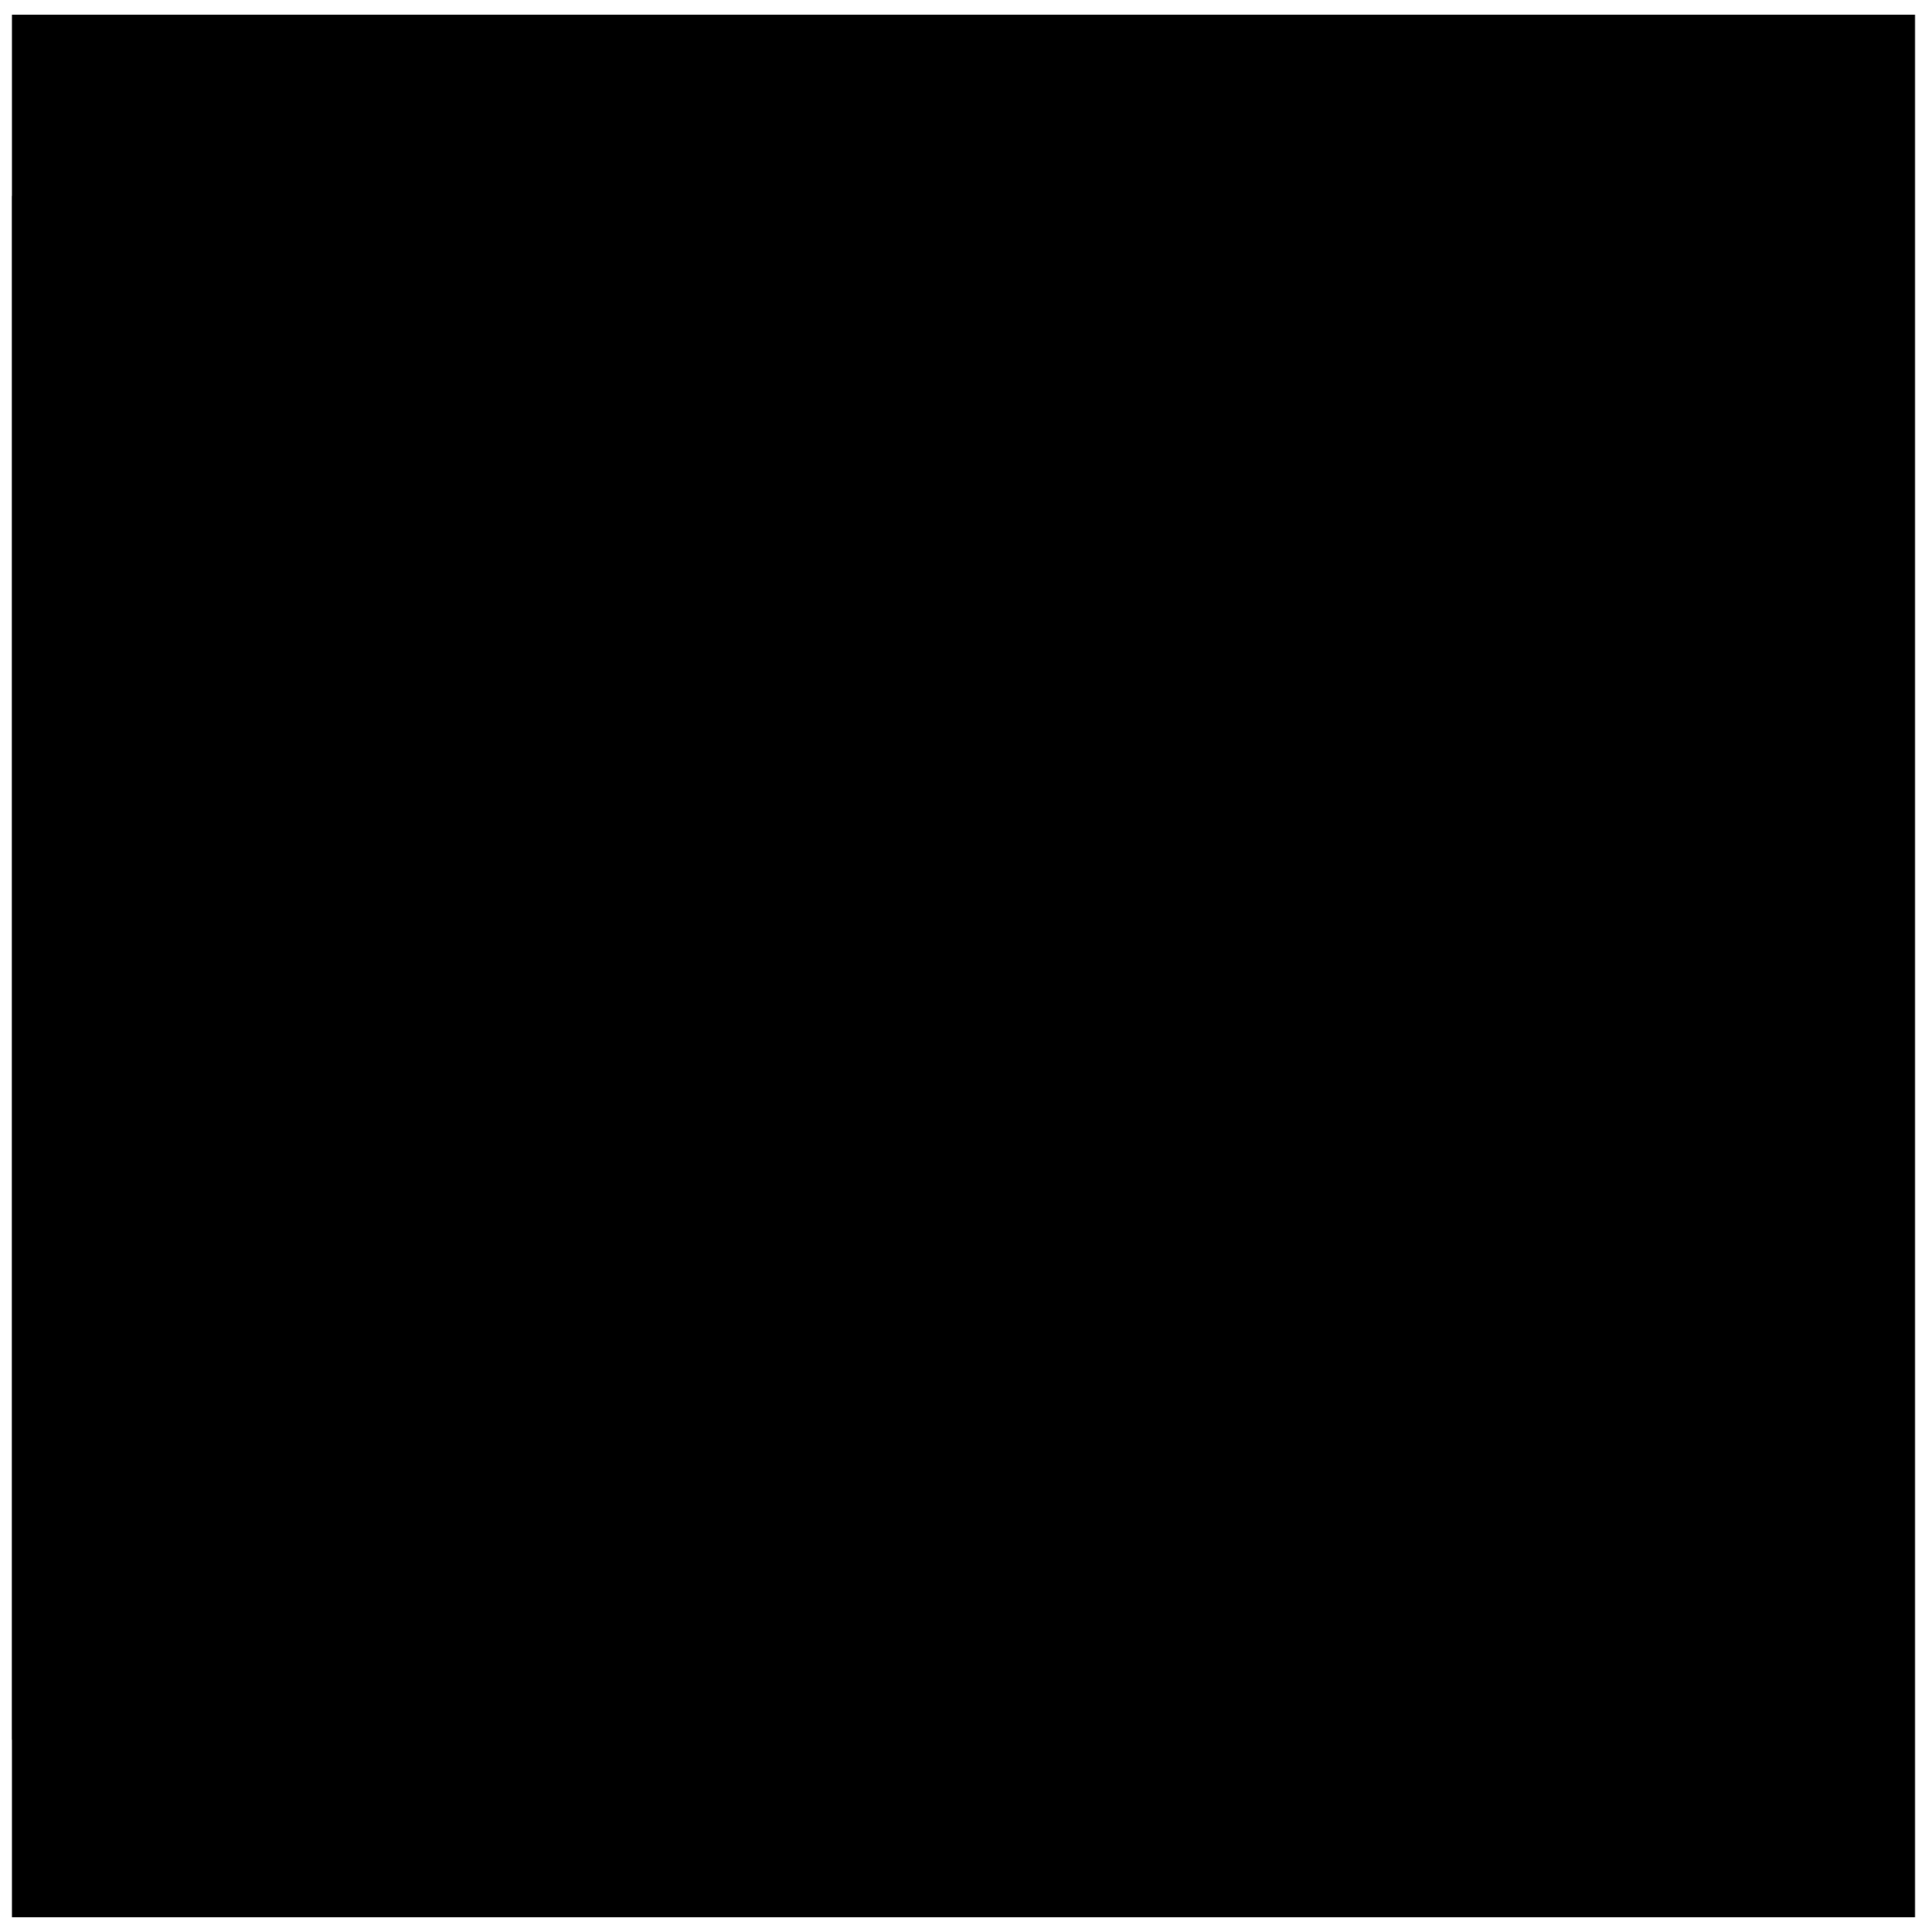
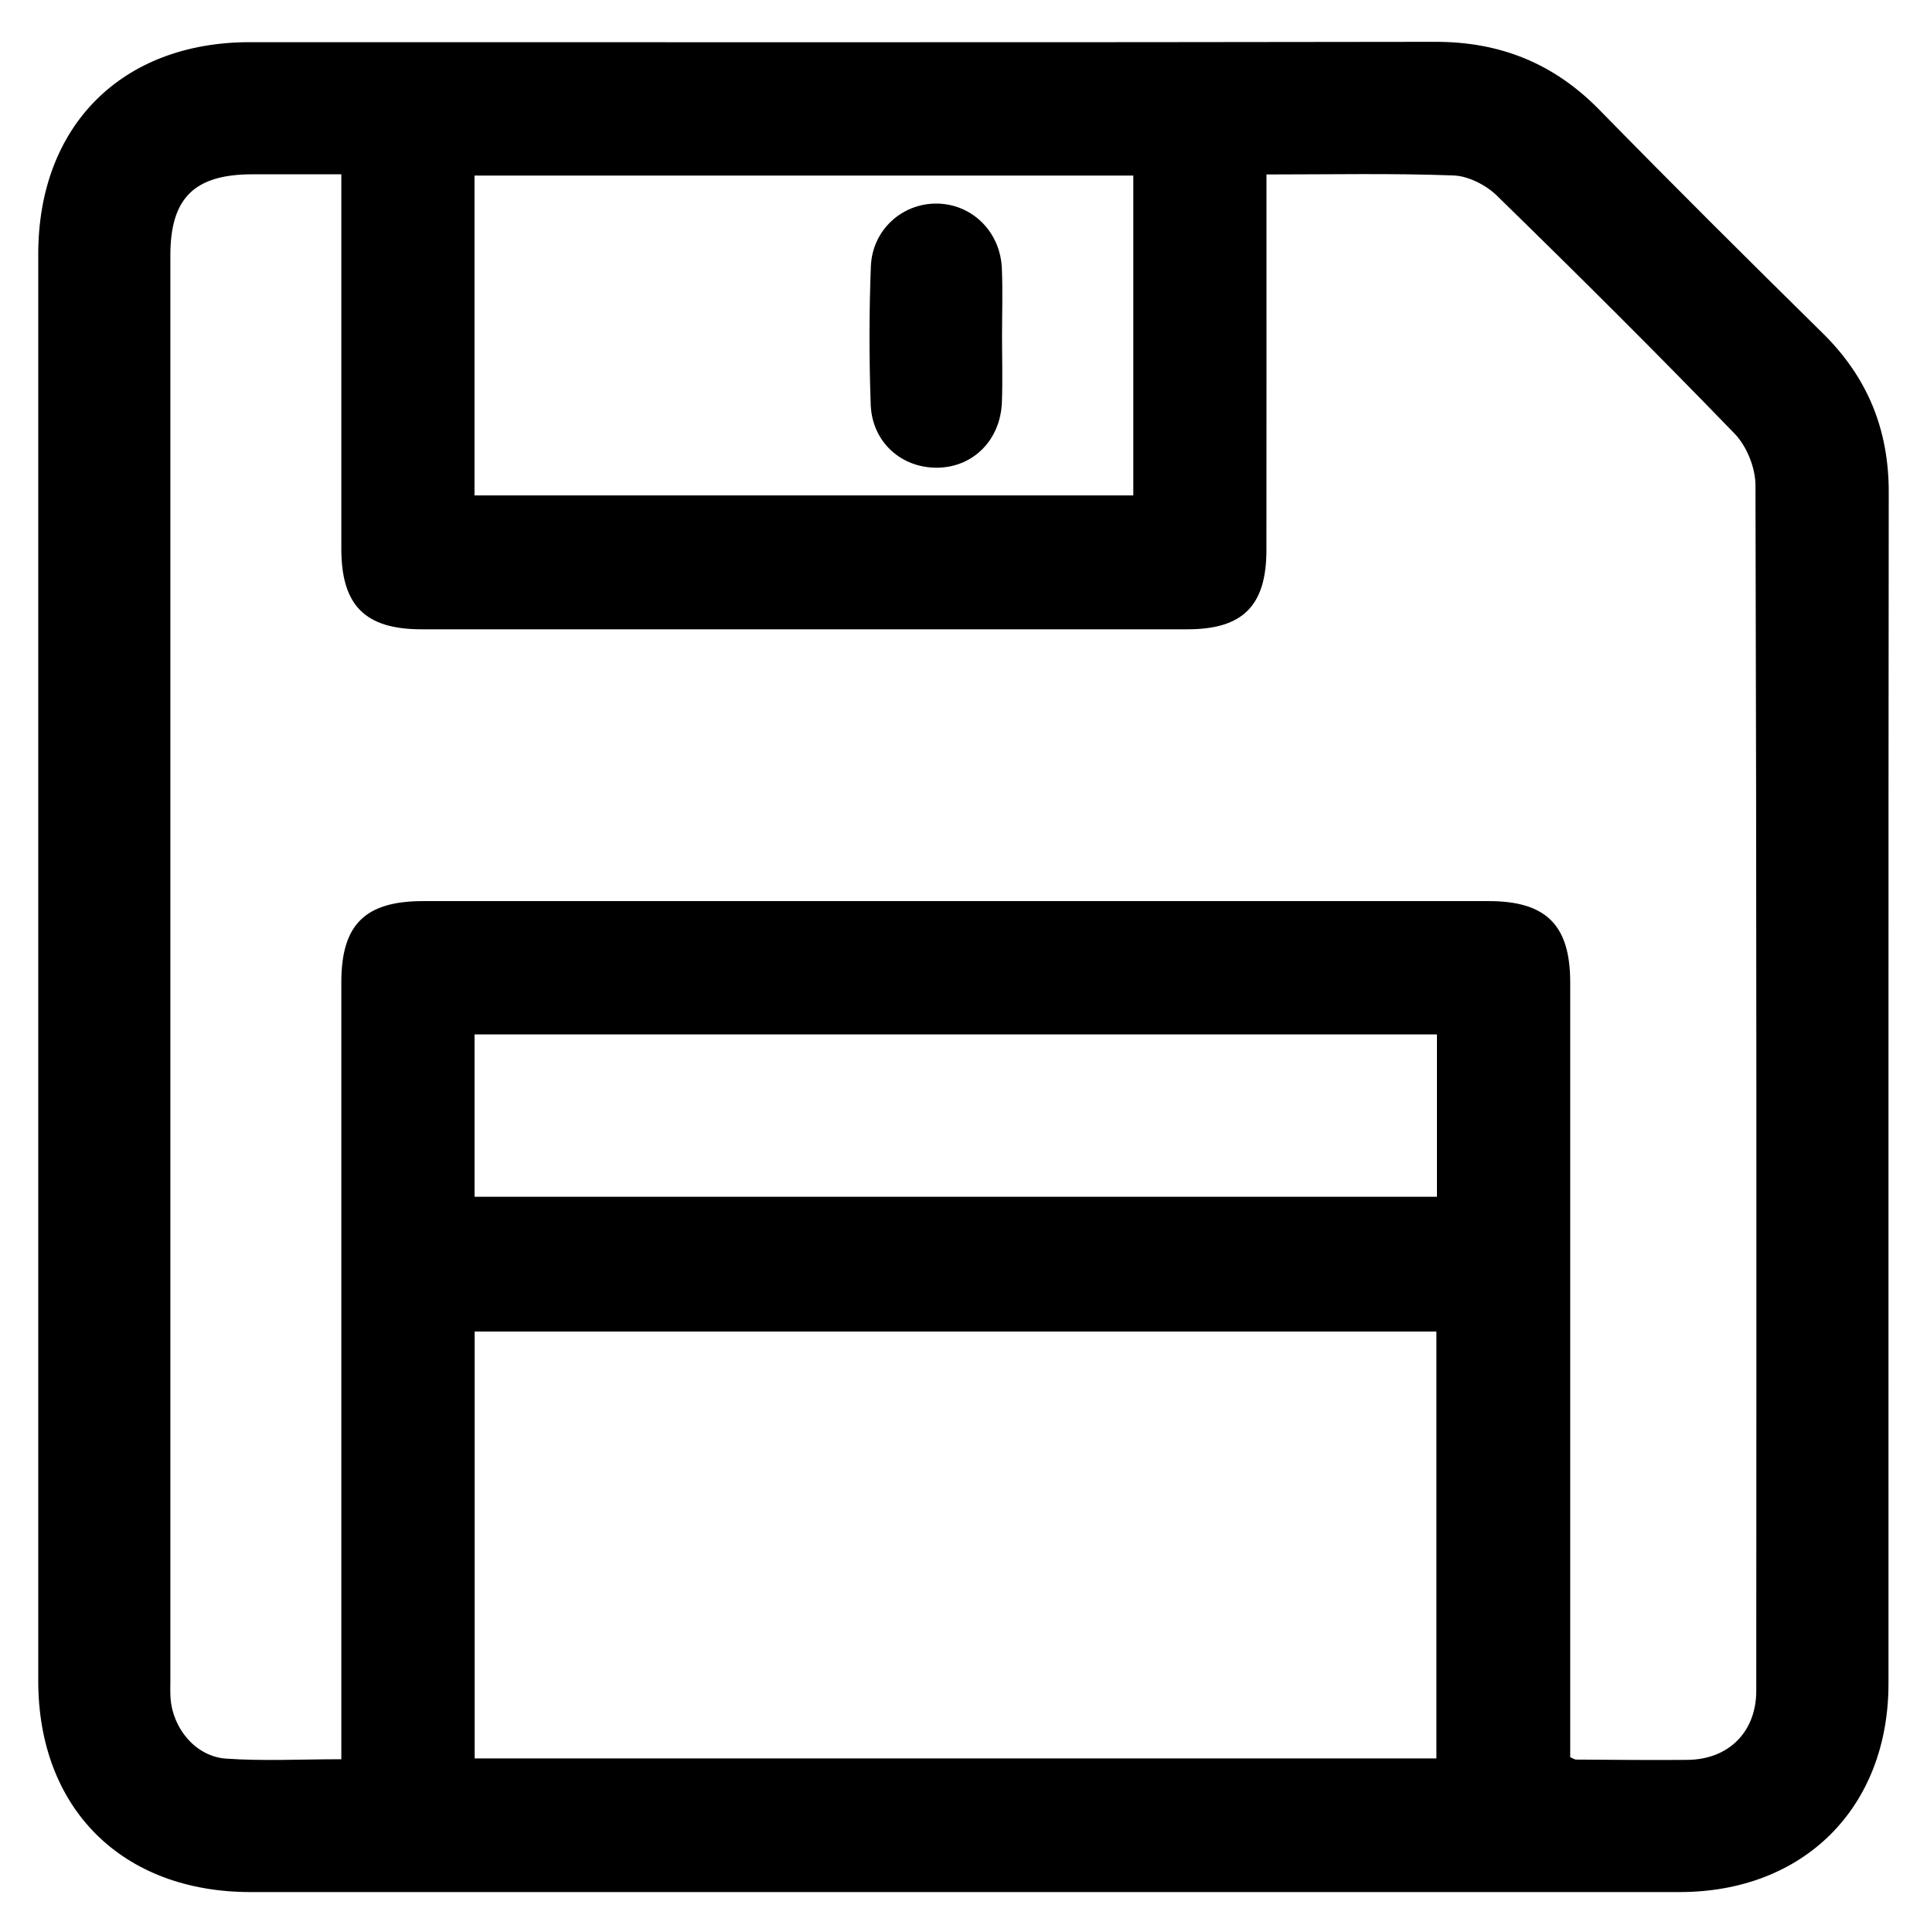
<svg xmlns="http://www.w3.org/2000/svg" version="1.1" id="Capa_1" x="0px" y="0px" viewBox="0 0 3869.4 3880.3" style="enable-background:new 0 0 3869.4 3880.3;" xml:space="preserve">
  <g>
-     <path d="M3481.3,3850.6c-1033.2,0-2066.3,0-3099.5,0c-5.4-2.3-10.9-5.6-16.5-6.6c-128.1-23.9-226.2-92.1-288.2-206.2   c-24.3-44.7-35.6-96.2-52.9-144.8c0-1033,0-2065.9,0-3098.9c1.9-3.1,5.1-6,5.4-9.3C51.8,208,215.8,34.5,459.5,35.4   c840.5,3.1,1680.7,1.6,2521.2,0.6c50.7,0,90,15,125.9,51.1c226.6,228.1,453.9,455.3,682.1,681.9c36.1,35.8,51.3,75,51.1,125.7   c-1,557.3-0.6,1114.5-0.6,1671.8c0,289.2,1.7,578.3-0.6,867.5c-1.6,179.9-88.2,308.6-251.5,383.8   C3553.5,3833.2,3516.4,3840,3481.3,3850.6z M741.8,3626.8c0-19.8,0-35.8,0-51.5c0-357.6-0.4-715.1,0.2-1072.7   c0.4-254.8,177-431.4,430.8-431.4c505.4-0.2,1010.7-0.8,1516.1,1c53.6,0.2,109.8,8.2,160.3,25.5   c169.5,57.9,271.3,212.4,271.7,403.8c0.6,360.1,0.2,720,0.2,1080.1c0,14.4,0,28.8,0,45.9c98.1,0,191,0,283.9,0   c134.9,0,210.3-75,210.3-209.1c0-823,0-1646.1,0.6-2469.1c0-25.5-6.8-43.5-25.1-61.6c-195.7-194.1-391.6-388.1-584.1-585.3   c-36.9-37.9-73.5-49-125.7-37.9c0,13.6,0,28.4,0,42.9c0,280.6,0.8,561.2-0.2,841.6c-1,253-177,428.3-429.7,428.5   c-426,0.4-851.7,0.8-1277.7-0.8c-50.1-0.2-102.4-7-150-22.3c-175.9-57.1-281-212.2-281.4-408.1c-0.6-279.2-0.2-558.7-0.2-837.9   c0-14.6,0-29.1,0-45.7c-14.4-0.8-25.3-1.9-36.1-1.9c-85.7-0.2-171.4-0.2-257.1,0c-122.2,0.4-200.9,78.1-200.9,199.6   c-0.2,989.3,0,1978.8,0,2968.1c0,7.4,0,15,0.4,22.3c5.1,92.3,79.3,172,171.6,175.3C524.8,3629.7,630.3,3626.8,741.8,3626.8z    M2897.5,3626.2c0-16.1,0-28.4,0-40.4c0-359.9,0.2-719.8,0-1079.7c0-136.2-75.8-211.6-212.2-211.6c-502.7,0-1005.4,0-1508,0   c-136.2,0-211.8,75.6-211.8,212c-0.2,359.9,0,719.8,0,1079.7c0,13,0,26.2,0,40.2C1611.4,3626.2,2251.8,3626.2,2897.5,3626.2z    M965.3,262.2c0,14.6,0,26.8,0,39.1c0,280.6-0.2,561,0,841.6c0.2,135.6,76.6,210.8,213.4,211c420.9,0,841.8,0,1262.7,0   c142.4,0,215.9-73.1,215.9-215.3c0.2-278.1,0-556.2,0-834.2c0-13.4,0-26.8,0-42.2C2093,262.2,1532.2,262.2,965.3,262.2z" />
-     <path d="M2401.8,806.5c0,58.3,0.6,116.6-0.2,174.9c-0.8,67.2-47,115.4-110,116c-62.8,0.6-112.1-47.2-112.9-113.7   c-1.4-117.8-1.4-235.7,0-353.5c0.8-65.7,51.5-115.4,112.5-114.8c62.2,0.6,109.4,49.7,110.4,116.4   C2402.4,689.7,2401.8,748.2,2401.8,806.5z" />
-     <rect x="24" y="29.4" class="st0" width="3821.4" height="3821.4" />
+     <path d="M1933.8,3800.1c-476.9,0-953.7,0-1430.6,0c-258,0-426.4-167.6-426.4-424.4c-0.1-955.1-0.1-1910.2,0-2865.3   c0-257.7,167.7-425.7,425-425.7c793.4-0.1,1586.8,0.7,2380.1-0.7c130.8-0.2,238.5,43.4,329.9,136.8   c147.9,151.2,297.8,300.3,448.5,448.7c89.7,88.4,132.5,193.2,132.3,319.2c-0.9,797.5-0.3,1595-0.5,2392.6   c-0.1,249.3-169.9,418.7-419.4,418.8C2893,3800.2,2413.4,3800.1,1933.8,3800.1z M2543.1,350.4c0,20.9,0,37.2,0,53.6   c0,233.6,0.1,467.2-0.1,700.8c-0.1,111.7-47.3,159.1-158.3,159.1c-512.8,0-1025.6,0-1538.4,0c-113.1,0-160.8-47.8-160.9-161.4   c-0.1-233.6,0-467.2,0-700.8c0-16,0-32.1,0-51.6c-63.2,0-121,0-178.8,0c-116.2,0-164.5,47.6-164.5,162.4c0,953.7,0,1907.4,0,2861.2   c0,12.4-0.5,24.9,0.4,37.3c4.5,61.1,50.8,116.9,111.5,121.1c75.3,5.2,151.2,1.2,231.4,1.2c0-20.3,0-37.9,0-55.4   c0-501.7,0-1003.5,0-1505.2c0-115.8,47.6-162.8,164.1-162.9c713.2,0,1426.4,0,2139.7,0c115.5,0,163.8,48.1,163.8,163.3   c0,503.1,0,1006.2,0,1509.4c0,16.2,0,32.3,0,46.7c6.7,2.9,9.2,4.8,11.6,4.8c74.6,0.4,149.3,1.3,223.9,0.6   c82.4-0.8,138-55.9,138.1-138.6c0.4-807.2,0.7-1614.4-1.6-2421.6c-0.1-34.9-17.5-78.2-41.7-103.2   c-156.5-162-316.3-320.9-477.5-478.2c-21.9-21.4-57.3-39.5-87.1-40.6C2795.9,347.8,2672.9,350.4,2543.1,350.4z M953.1,3531.7   c646.2,0,1289.1,0,1931.2,0c0-288,0-572.9,0-857.4c-645.2,0-1287.1,0-1931.2,0C953.1,2960.5,953.1,3244.5,953.1,3531.7z M952.8,995   c443.3,0,883,0,1322.9,0c0-215.8,0-428,0-642.4c-441.6,0-881.2,0-1322.9,0C952.8,567.3,952.8,779.5,952.8,995z M952.9,2403.6   c647.2,0,1290,0,1932.5,0c0-110.4,0-217.6,0-326c-645,0-1287.7,0-1932.5,0C952.9,2187.2,952.9,2294.4,952.9,2403.6z" />
+     <path d="M2012.1,675.3c0,44.2,1.4,88.4-0.3,132.6c-2.8,75.1-56.5,129.5-127.3,131.4c-73.3,2-133.4-50.6-136.1-126.7   c-3.3-92.4-3.3-185.1,0.3-277.5c2.9-73.7,63.1-127.2,133.1-126.2c70.1,1,126.7,56.3,129.9,129.7c2,45.5,0.4,91.1,0.4,136.7   C2012,675.3,2012,675.3,2012.1,675.3z" />
  </g>
</svg>
